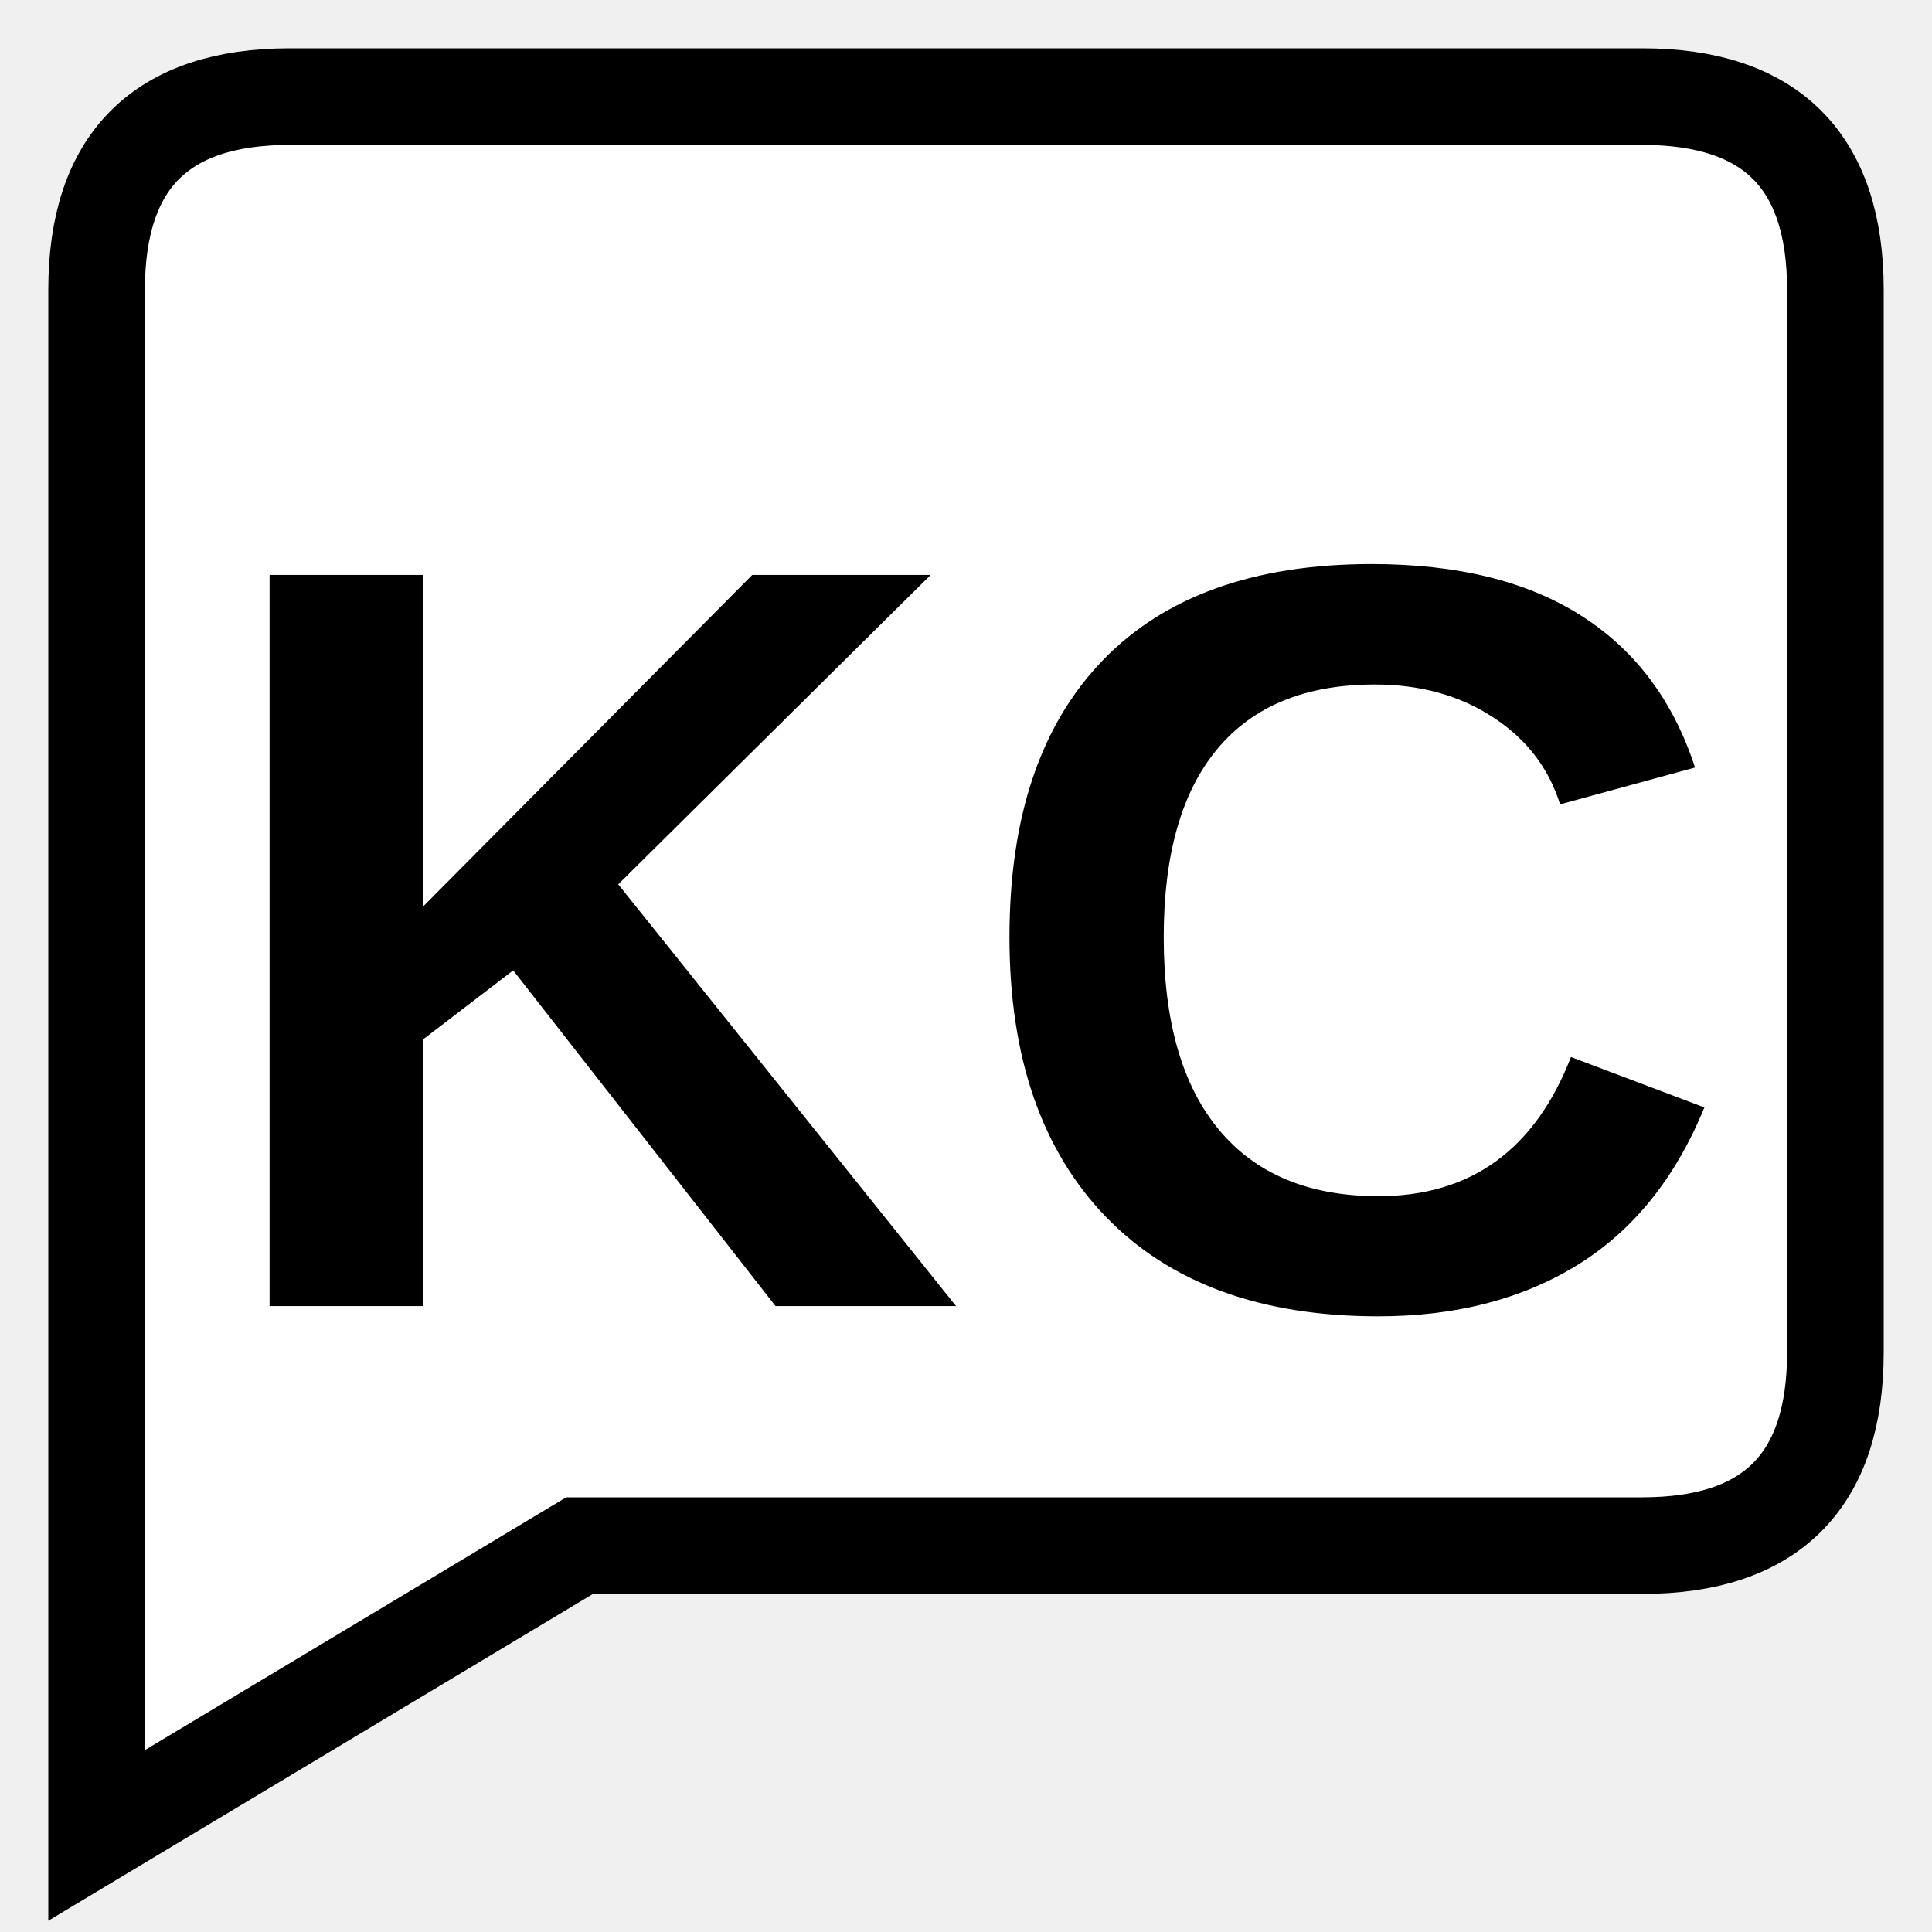
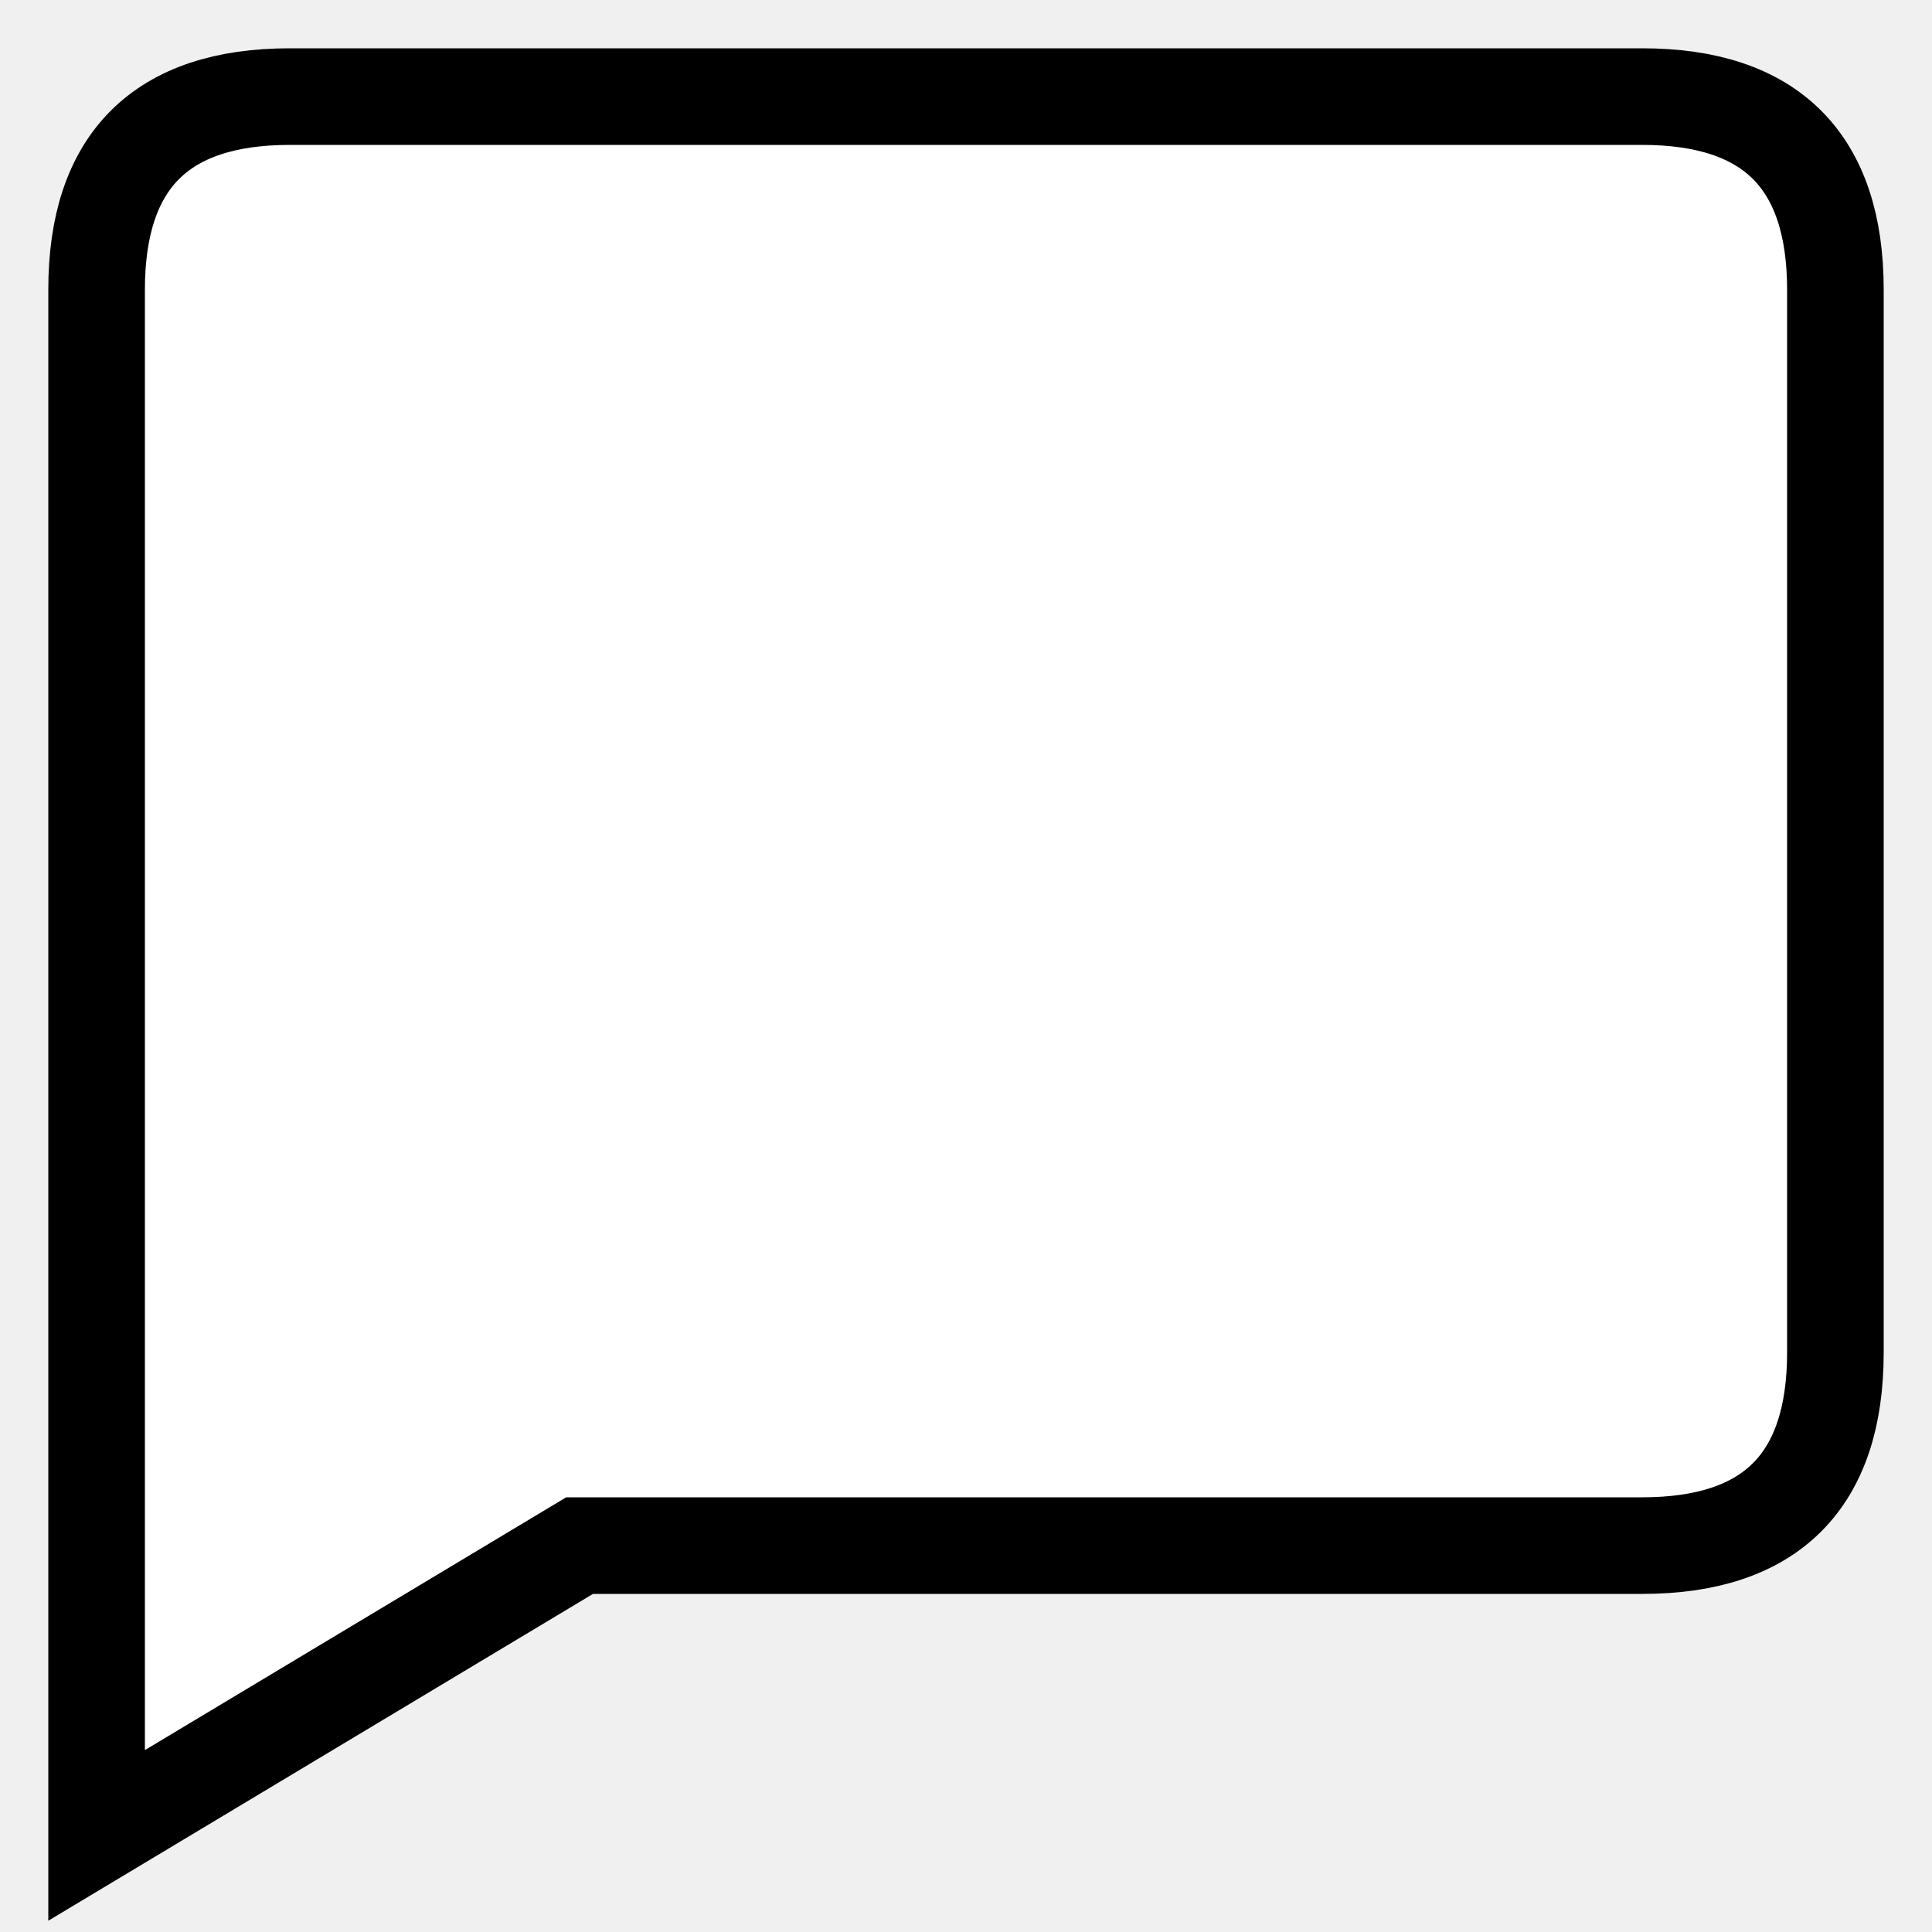
<svg xmlns="http://www.w3.org/2000/svg" width="100" height="100" viewBox="0 0 100 100">
  <path d="M5,15 Q5,5 15,5 H85 Q95,5 95,15 V70 Q95,80 85,80 H30 L5,95 V15 Z" fill="white" stroke="black" stroke-width="5" />
-   <text x="50" y="50" font-family="Arial, sans-serif" font-size="55" font-weight="900" fill="black" text-anchor="middle" dominant-baseline="middle" dy="2">KC</text>
</svg>
